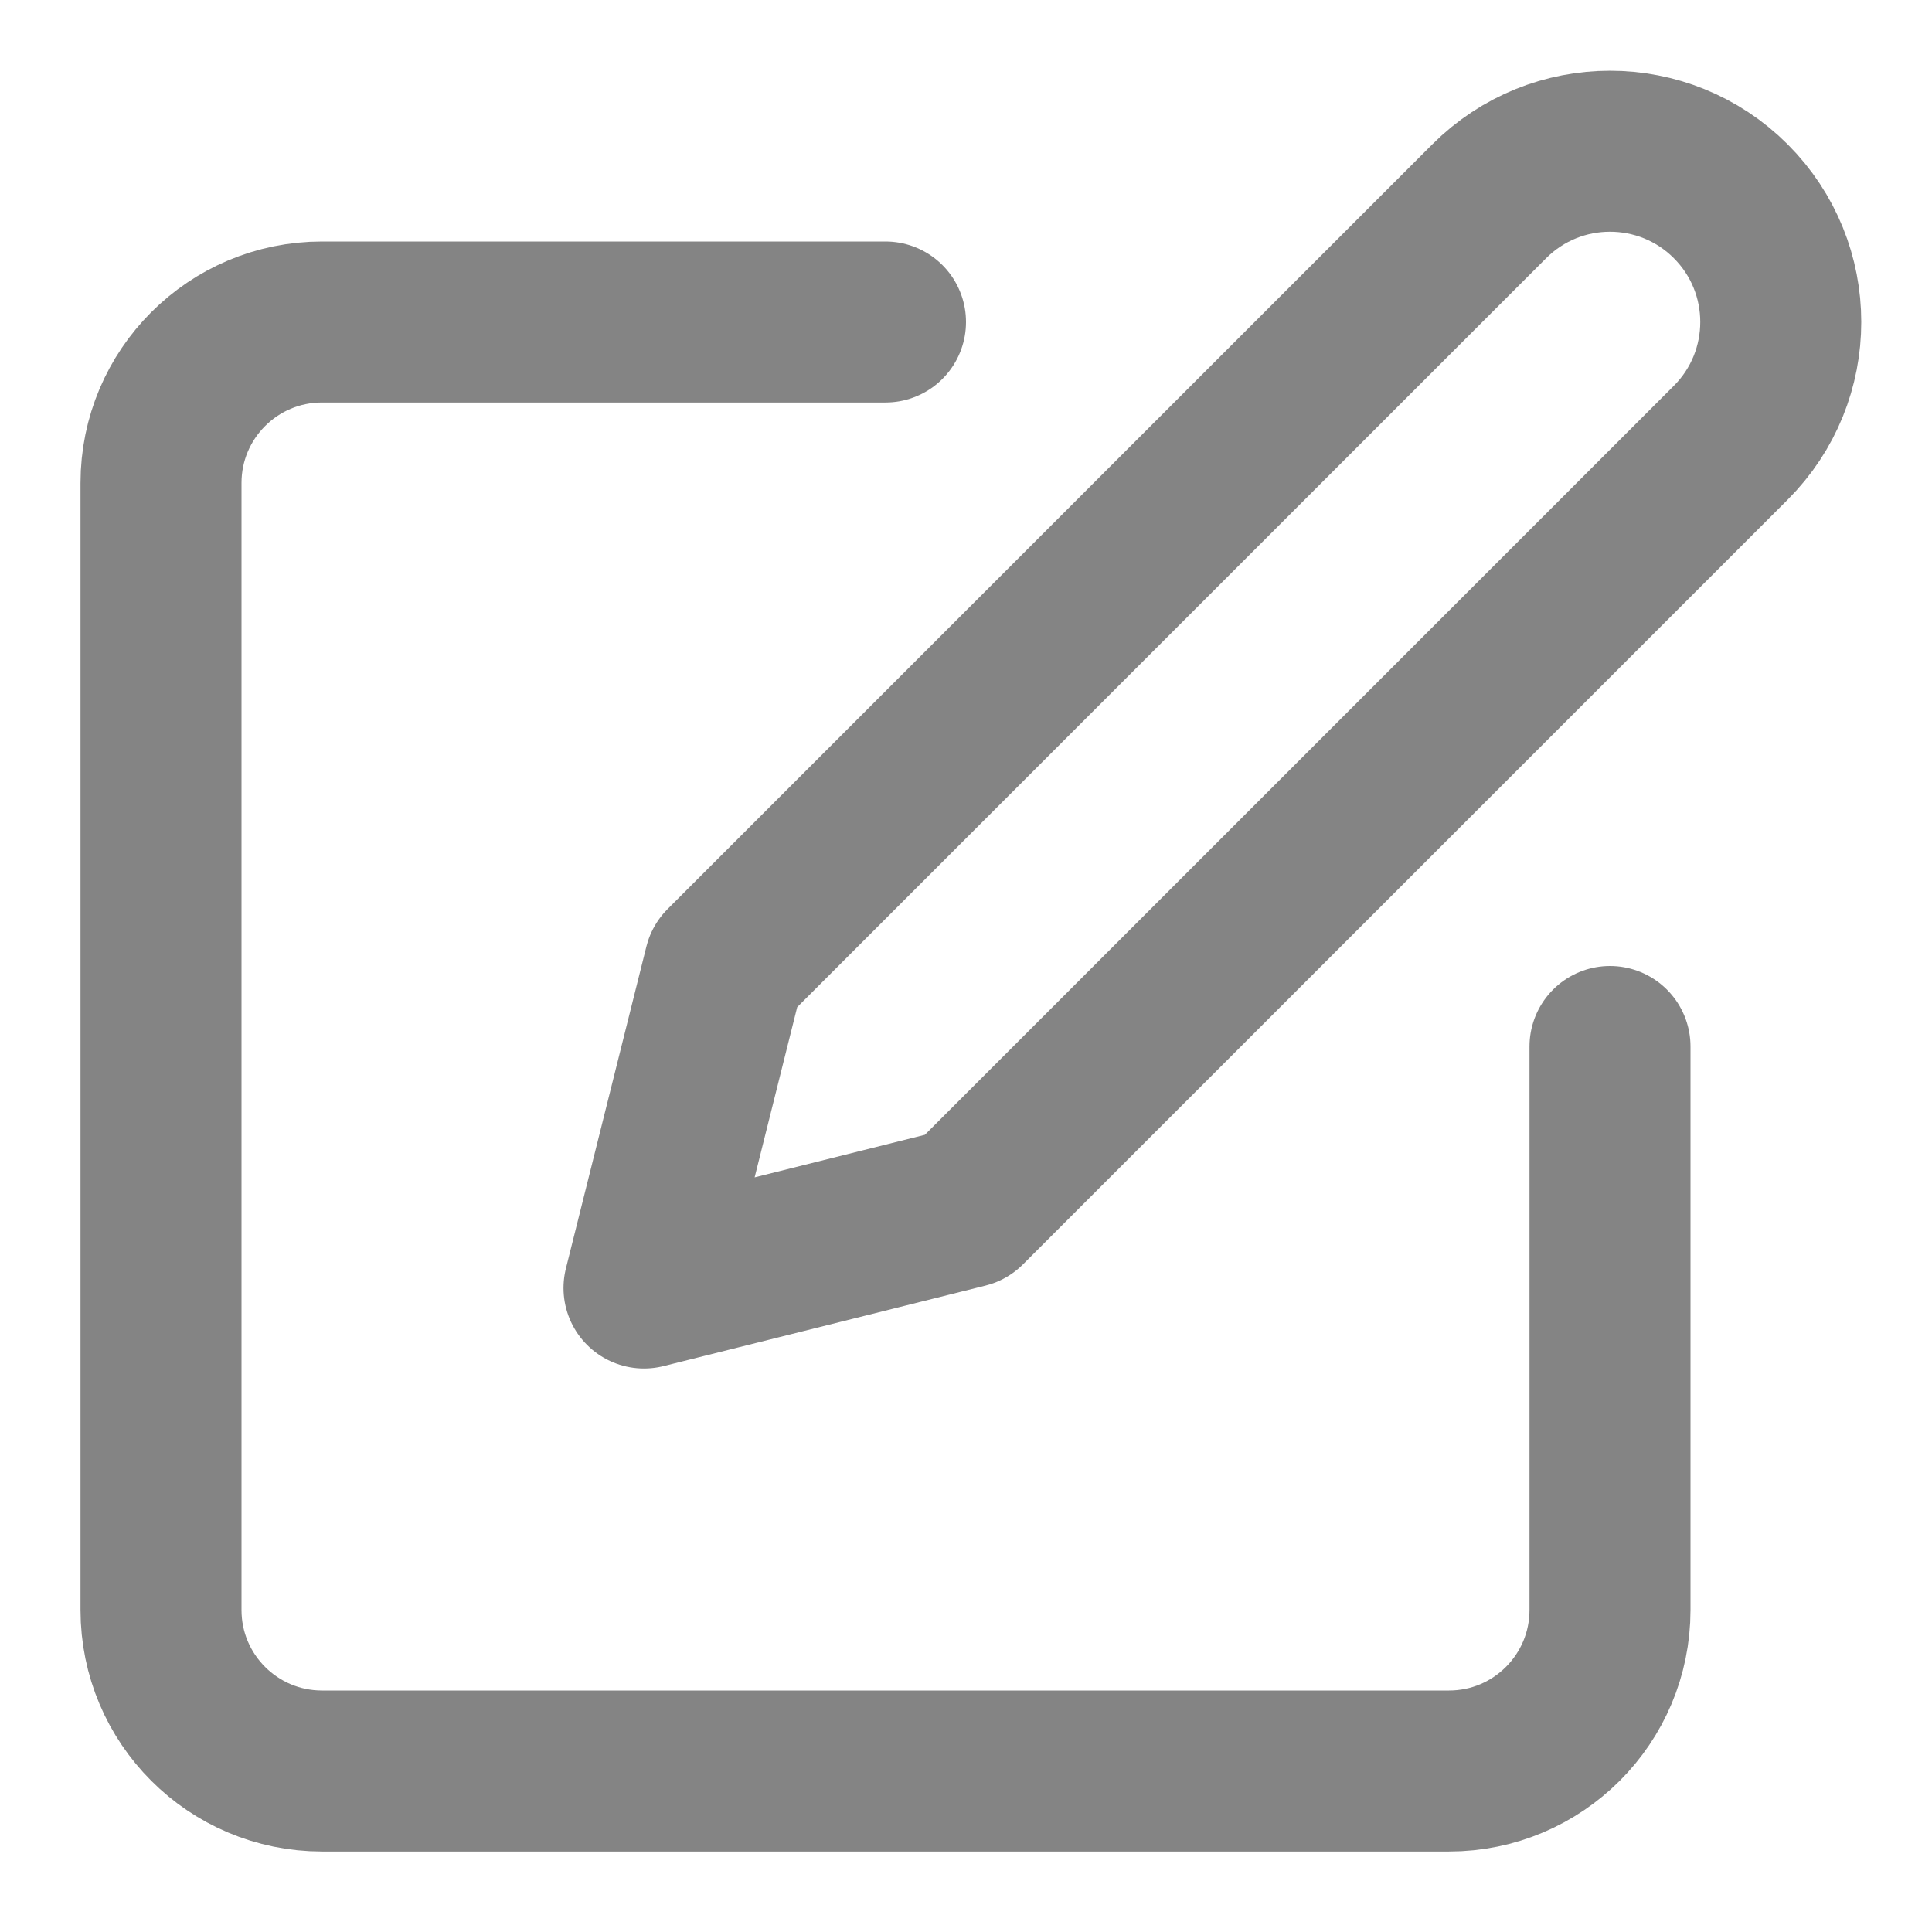
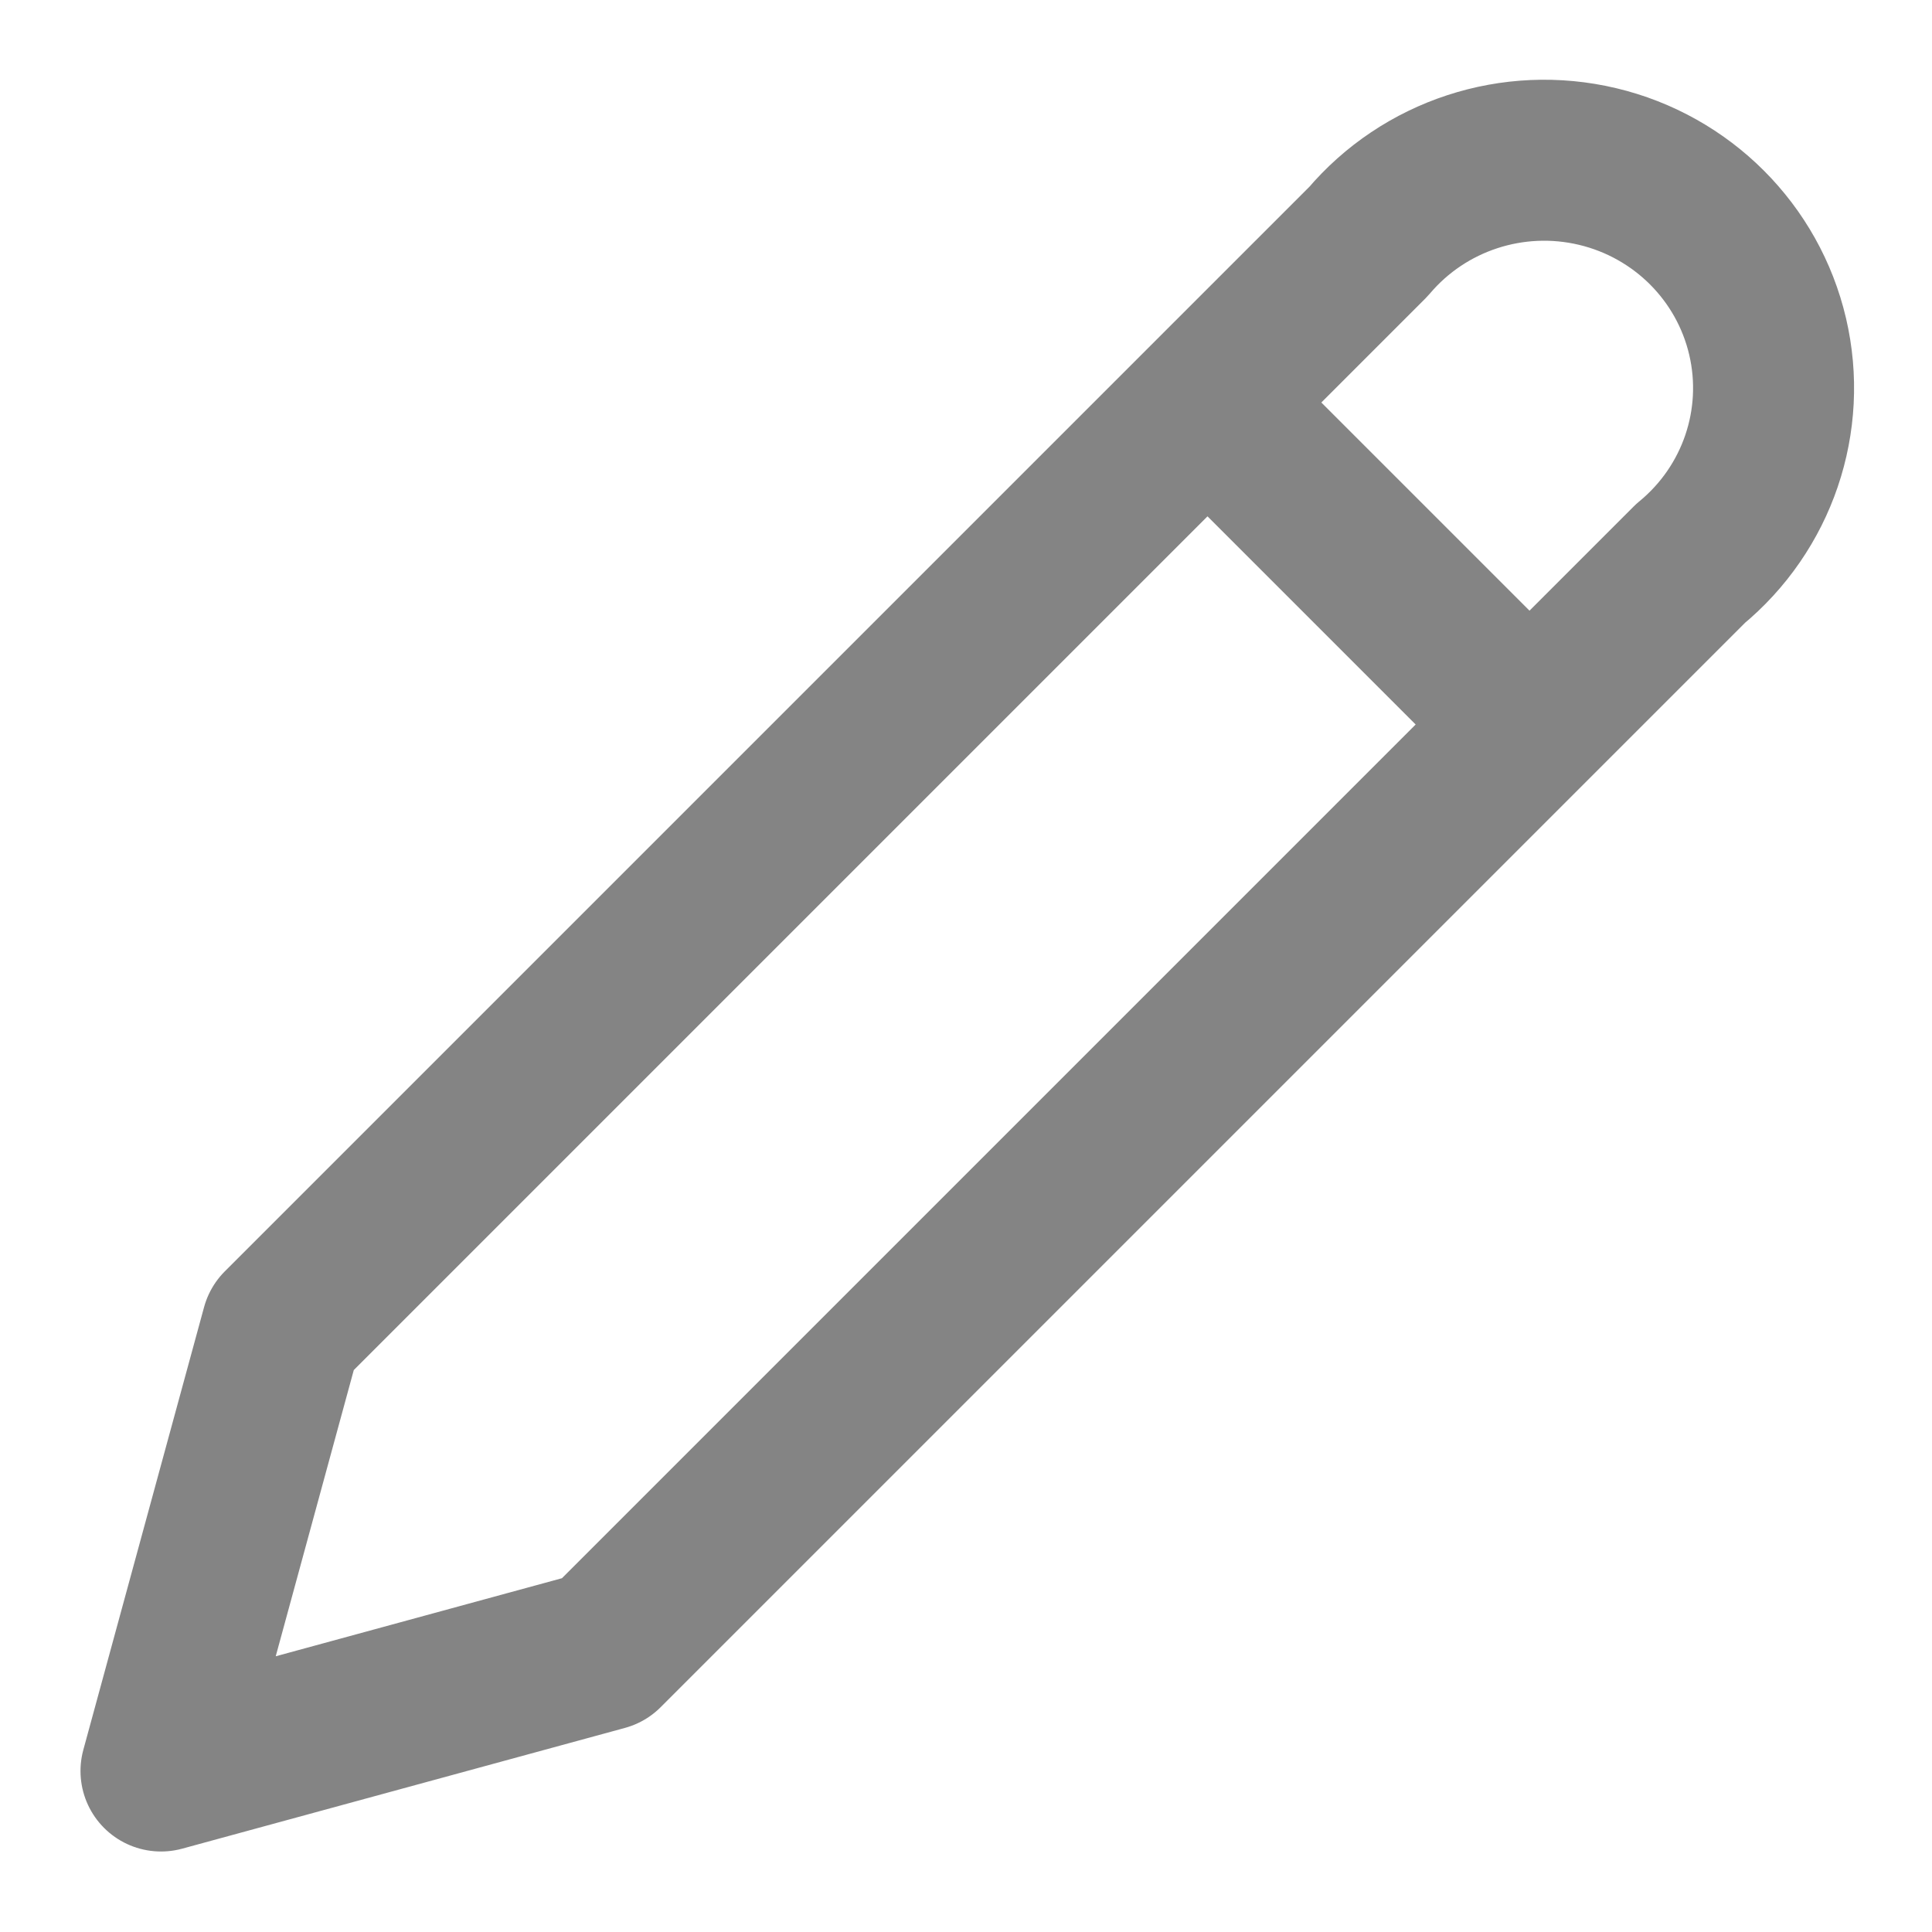
- <svg xmlns="http://www.w3.org/2000/svg" width="24" height="24" viewBox="0 0 24 24" fill="none" stroke="#848484" stroke-width="2" stroke-linecap="round" stroke-linejoin="round" class="feather feather-edit">
-   <path d="M11 4H4a2 2 0 0 0-2 2v14a2 2 0 0 0 2 2h14a2 2 0 0 0 2-2v-7" />
-   <path d="M18.5 2.5a2.121 2.121 0 0 1 3 3L12 15l-4 1 1-4 9.5-9.5z" />
+ <svg xmlns="http://www.w3.org/2000/svg" width="16" height="16" fill="none" stroke="#848484" stroke-linecap="round" stroke-linejoin="round" stroke-width="2" viewBox="0 0 24 24">
+   <path d="M17 3a2.85 2.83 0 114 4L7.5 20.5 2 22l1.5-5.5Zm-2 2 4 4" />
</svg>
